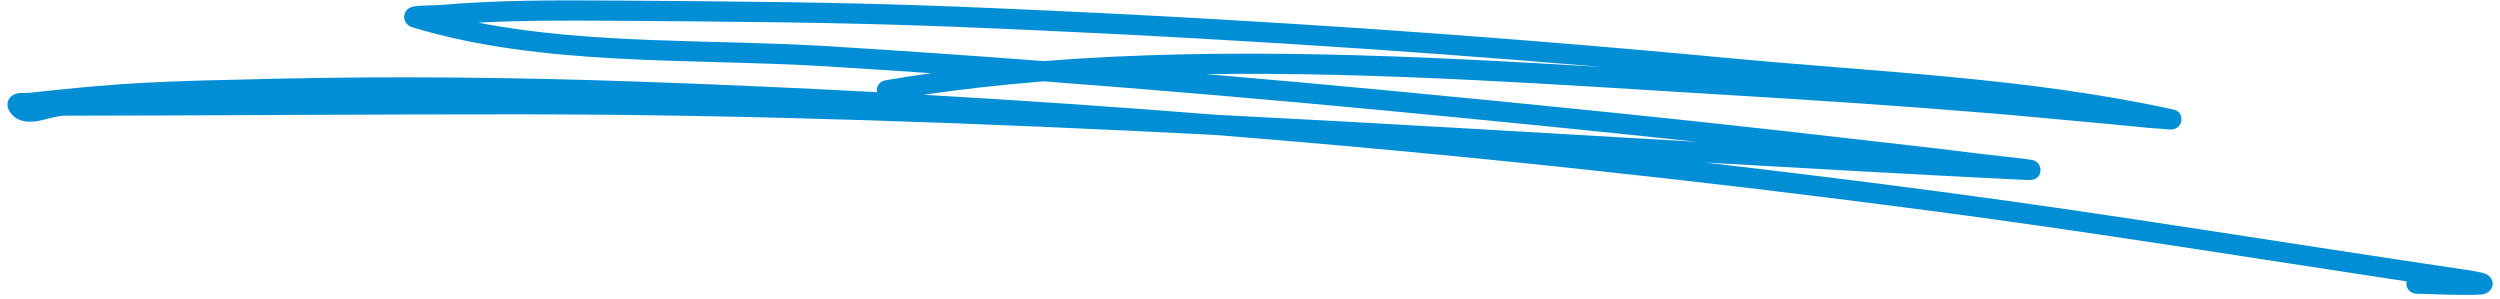
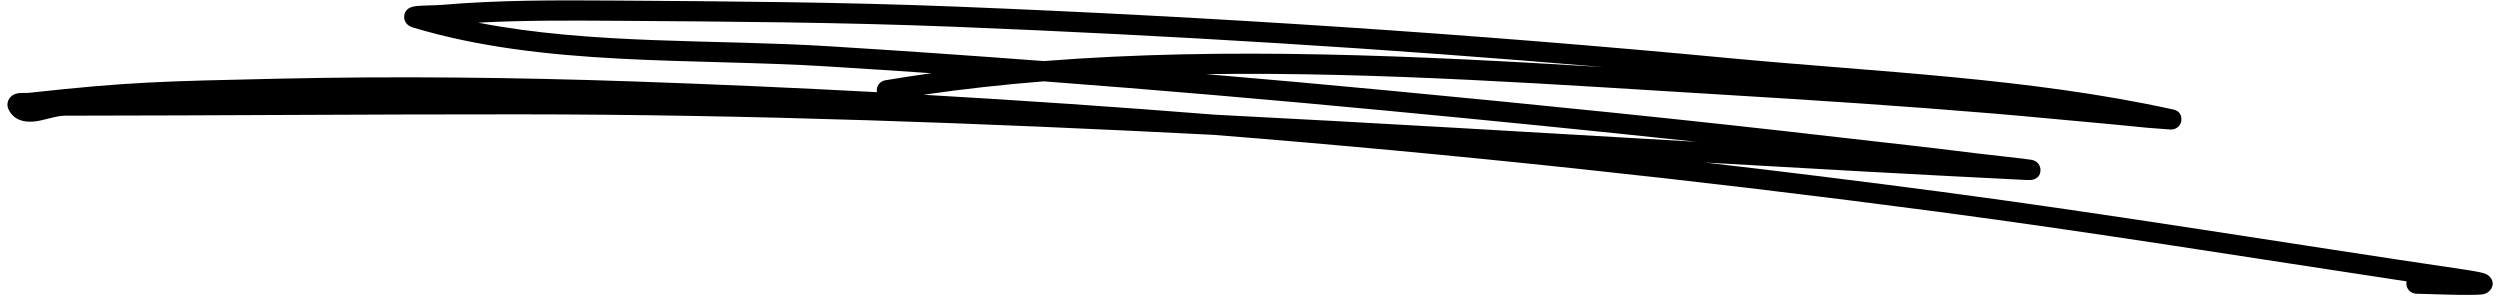
<svg xmlns="http://www.w3.org/2000/svg" width="302" height="36" viewBox="0 0 302 36" fill="none">
-   <path fill-rule="evenodd" clip-rule="evenodd" d="M112.499 8.845C110.636 9.104 108.782 9.389 106.936 9.7C106.265 9.813 105.815 10.444 105.93 11.108L105.937 11.135C96.097 10.608 86.253 10.174 76.407 9.835C62.184 9.347 47.848 9.186 33.617 9.505C19.554 9.82 15.67 9.882 3.497 11.212C3.149 11.25 2.486 11.199 2.123 11.273C1.777 11.343 1.522 11.489 1.355 11.638C1.141 11.827 1.01 12.053 0.944 12.305C0.873 12.58 0.864 12.922 1.079 13.319C1.686 14.436 2.767 14.807 4.126 14.677C5.296 14.565 6.741 13.976 7.841 13.975C26.159 13.96 44.475 13.801 62.793 13.812C90.836 13.828 118.722 14.873 146.587 16.29C175.823 18.613 204.99 21.73 234.056 25.575C252.985 28.079 271.836 31.142 290.717 33.99C290.697 34.072 290.689 34.158 290.687 34.247C290.681 34.921 291.231 35.474 291.912 35.481C292.602 35.488 298.742 35.749 299.891 35.553C300.55 35.441 300.83 35.063 300.926 34.899C301.186 34.451 301.234 33.947 300.76 33.429C300.666 33.33 300.49 33.164 300.152 33.042C299.864 32.936 299.143 32.776 297.826 32.583C276.674 29.463 255.575 25.959 234.377 23.153C224.913 21.902 215.439 20.726 205.951 19.633C218.88 20.379 231.815 21.104 244.778 21.743C245.336 21.772 245.612 21.701 245.664 21.684C246.395 21.43 246.484 20.878 246.492 20.561C246.496 20.449 246.465 19.514 245.432 19.31C244.827 19.19 240.429 18.729 238.739 18.52C230.619 17.509 230.804 17.591 222.493 16.626C204.216 14.507 185.946 12.665 167.62 10.925C160.313 10.232 153.005 9.573 145.691 8.952C166.913 8.664 188.441 10.258 208.978 11.489C219.572 12.124 230.164 12.825 240.741 13.708C245.478 14.104 250.208 14.579 254.943 14.998C256.414 15.128 257.879 15.292 259.348 15.43C259.522 15.447 261.803 15.627 262.178 15.645C263.16 15.693 263.447 14.844 263.458 14.81C263.511 14.65 263.754 13.498 262.549 13.233C245.127 9.395 226.632 8.699 208.882 7.02C177.816 4.082 146.605 2.036 115.421 0.795C101.629 0.245 87.848 0.159 74.043 0.067C67.149 0.02 60.234 -0.001 53.36 0.59C52.671 0.649 51.117 0.651 50.359 0.726C49.972 0.764 49.694 0.847 49.564 0.909C48.998 1.175 48.858 1.615 48.827 1.928C48.806 2.163 48.798 2.995 49.904 3.328C65.699 8.084 83.672 7.01 99.978 8.025C104.153 8.284 108.325 8.558 112.499 8.845ZM126.087 9.826C121.202 10.216 116.355 10.747 111.564 11.447C123.308 12.119 135.043 12.922 146.774 13.855C166.165 14.841 185.543 16.005 204.948 17.128C192.444 15.786 179.929 14.547 167.39 13.357C153.636 12.051 139.867 10.868 126.087 9.826ZM193.635 8.101C167.579 5.879 141.444 4.275 115.33 3.235C101.562 2.687 87.811 2.602 74.032 2.509C68.611 2.473 63.173 2.45 57.757 2.737C71.513 5.409 86.417 4.734 100.128 5.587C108.787 6.125 117.446 6.724 126.098 7.378C148.337 5.627 171.362 6.752 193.635 8.101Z" fill="#018ED5" />
+   <path fill-rule="evenodd" clip-rule="evenodd" d="M112.499 8.845C110.636 9.104 108.782 9.389 106.936 9.7C106.265 9.813 105.815 10.444 105.93 11.108L105.937 11.135C96.097 10.608 86.253 10.174 76.407 9.835C62.184 9.347 47.848 9.186 33.617 9.505C19.554 9.82 15.67 9.882 3.497 11.212C3.149 11.25 2.486 11.199 2.123 11.273C1.777 11.343 1.522 11.489 1.355 11.638C1.141 11.827 1.01 12.053 0.944 12.305C0.873 12.58 0.864 12.922 1.079 13.319C1.686 14.436 2.767 14.807 4.126 14.677C5.296 14.565 6.741 13.976 7.841 13.975C26.159 13.96 44.475 13.801 62.793 13.812C90.836 13.828 118.722 14.873 146.587 16.29C175.823 18.613 204.99 21.73 234.056 25.575C252.985 28.079 271.836 31.142 290.717 33.99C290.697 34.072 290.689 34.158 290.687 34.247C290.681 34.921 291.231 35.474 291.912 35.481C292.602 35.488 298.742 35.749 299.891 35.553C300.55 35.441 300.83 35.063 300.926 34.899C301.186 34.451 301.234 33.947 300.76 33.429C300.666 33.33 300.49 33.164 300.152 33.042C299.864 32.936 299.143 32.776 297.826 32.583C276.674 29.463 255.575 25.959 234.377 23.153C224.913 21.902 215.439 20.726 205.951 19.633C218.88 20.379 231.815 21.104 244.778 21.743C245.336 21.772 245.612 21.701 245.664 21.684C246.395 21.43 246.484 20.878 246.492 20.561C246.496 20.449 246.465 19.514 245.432 19.31C244.827 19.19 240.429 18.729 238.739 18.52C230.619 17.509 230.804 17.591 222.493 16.626C204.216 14.507 185.946 12.665 167.62 10.925C160.313 10.232 153.005 9.573 145.691 8.952C166.913 8.664 188.441 10.258 208.978 11.489C219.572 12.124 230.164 12.825 240.741 13.708C245.478 14.104 250.208 14.579 254.943 14.998C256.414 15.128 257.879 15.292 259.348 15.43C259.522 15.447 261.803 15.627 262.178 15.645C263.16 15.693 263.447 14.844 263.458 14.81C263.511 14.65 263.754 13.498 262.549 13.233C245.127 9.395 226.632 8.699 208.882 7.02C177.816 4.082 146.605 2.036 115.421 0.795C101.629 0.245 87.848 0.159 74.043 0.067C67.149 0.02 60.234 -0.001 53.36 0.59C52.671 0.649 51.117 0.651 50.359 0.726C49.972 0.764 49.694 0.847 49.564 0.909C48.998 1.175 48.858 1.615 48.827 1.928C48.806 2.163 48.798 2.995 49.904 3.328C65.699 8.084 83.672 7.01 99.978 8.025C104.153 8.284 108.325 8.558 112.499 8.845ZM126.087 9.826C121.202 10.216 116.355 10.747 111.564 11.447C123.308 12.119 135.043 12.922 146.774 13.855C166.165 14.841 185.543 16.005 204.948 17.128C192.444 15.786 179.929 14.547 167.39 13.357C153.636 12.051 139.867 10.868 126.087 9.826ZM193.635 8.101C167.579 5.879 141.444 4.275 115.33 3.235C101.562 2.687 87.811 2.602 74.032 2.509C68.611 2.473 63.173 2.45 57.757 2.737C71.513 5.409 86.417 4.734 100.128 5.587C108.787 6.125 117.446 6.724 126.098 7.378C148.337 5.627 171.362 6.752 193.635 8.101Z" fill="currentColor" />
</svg>
